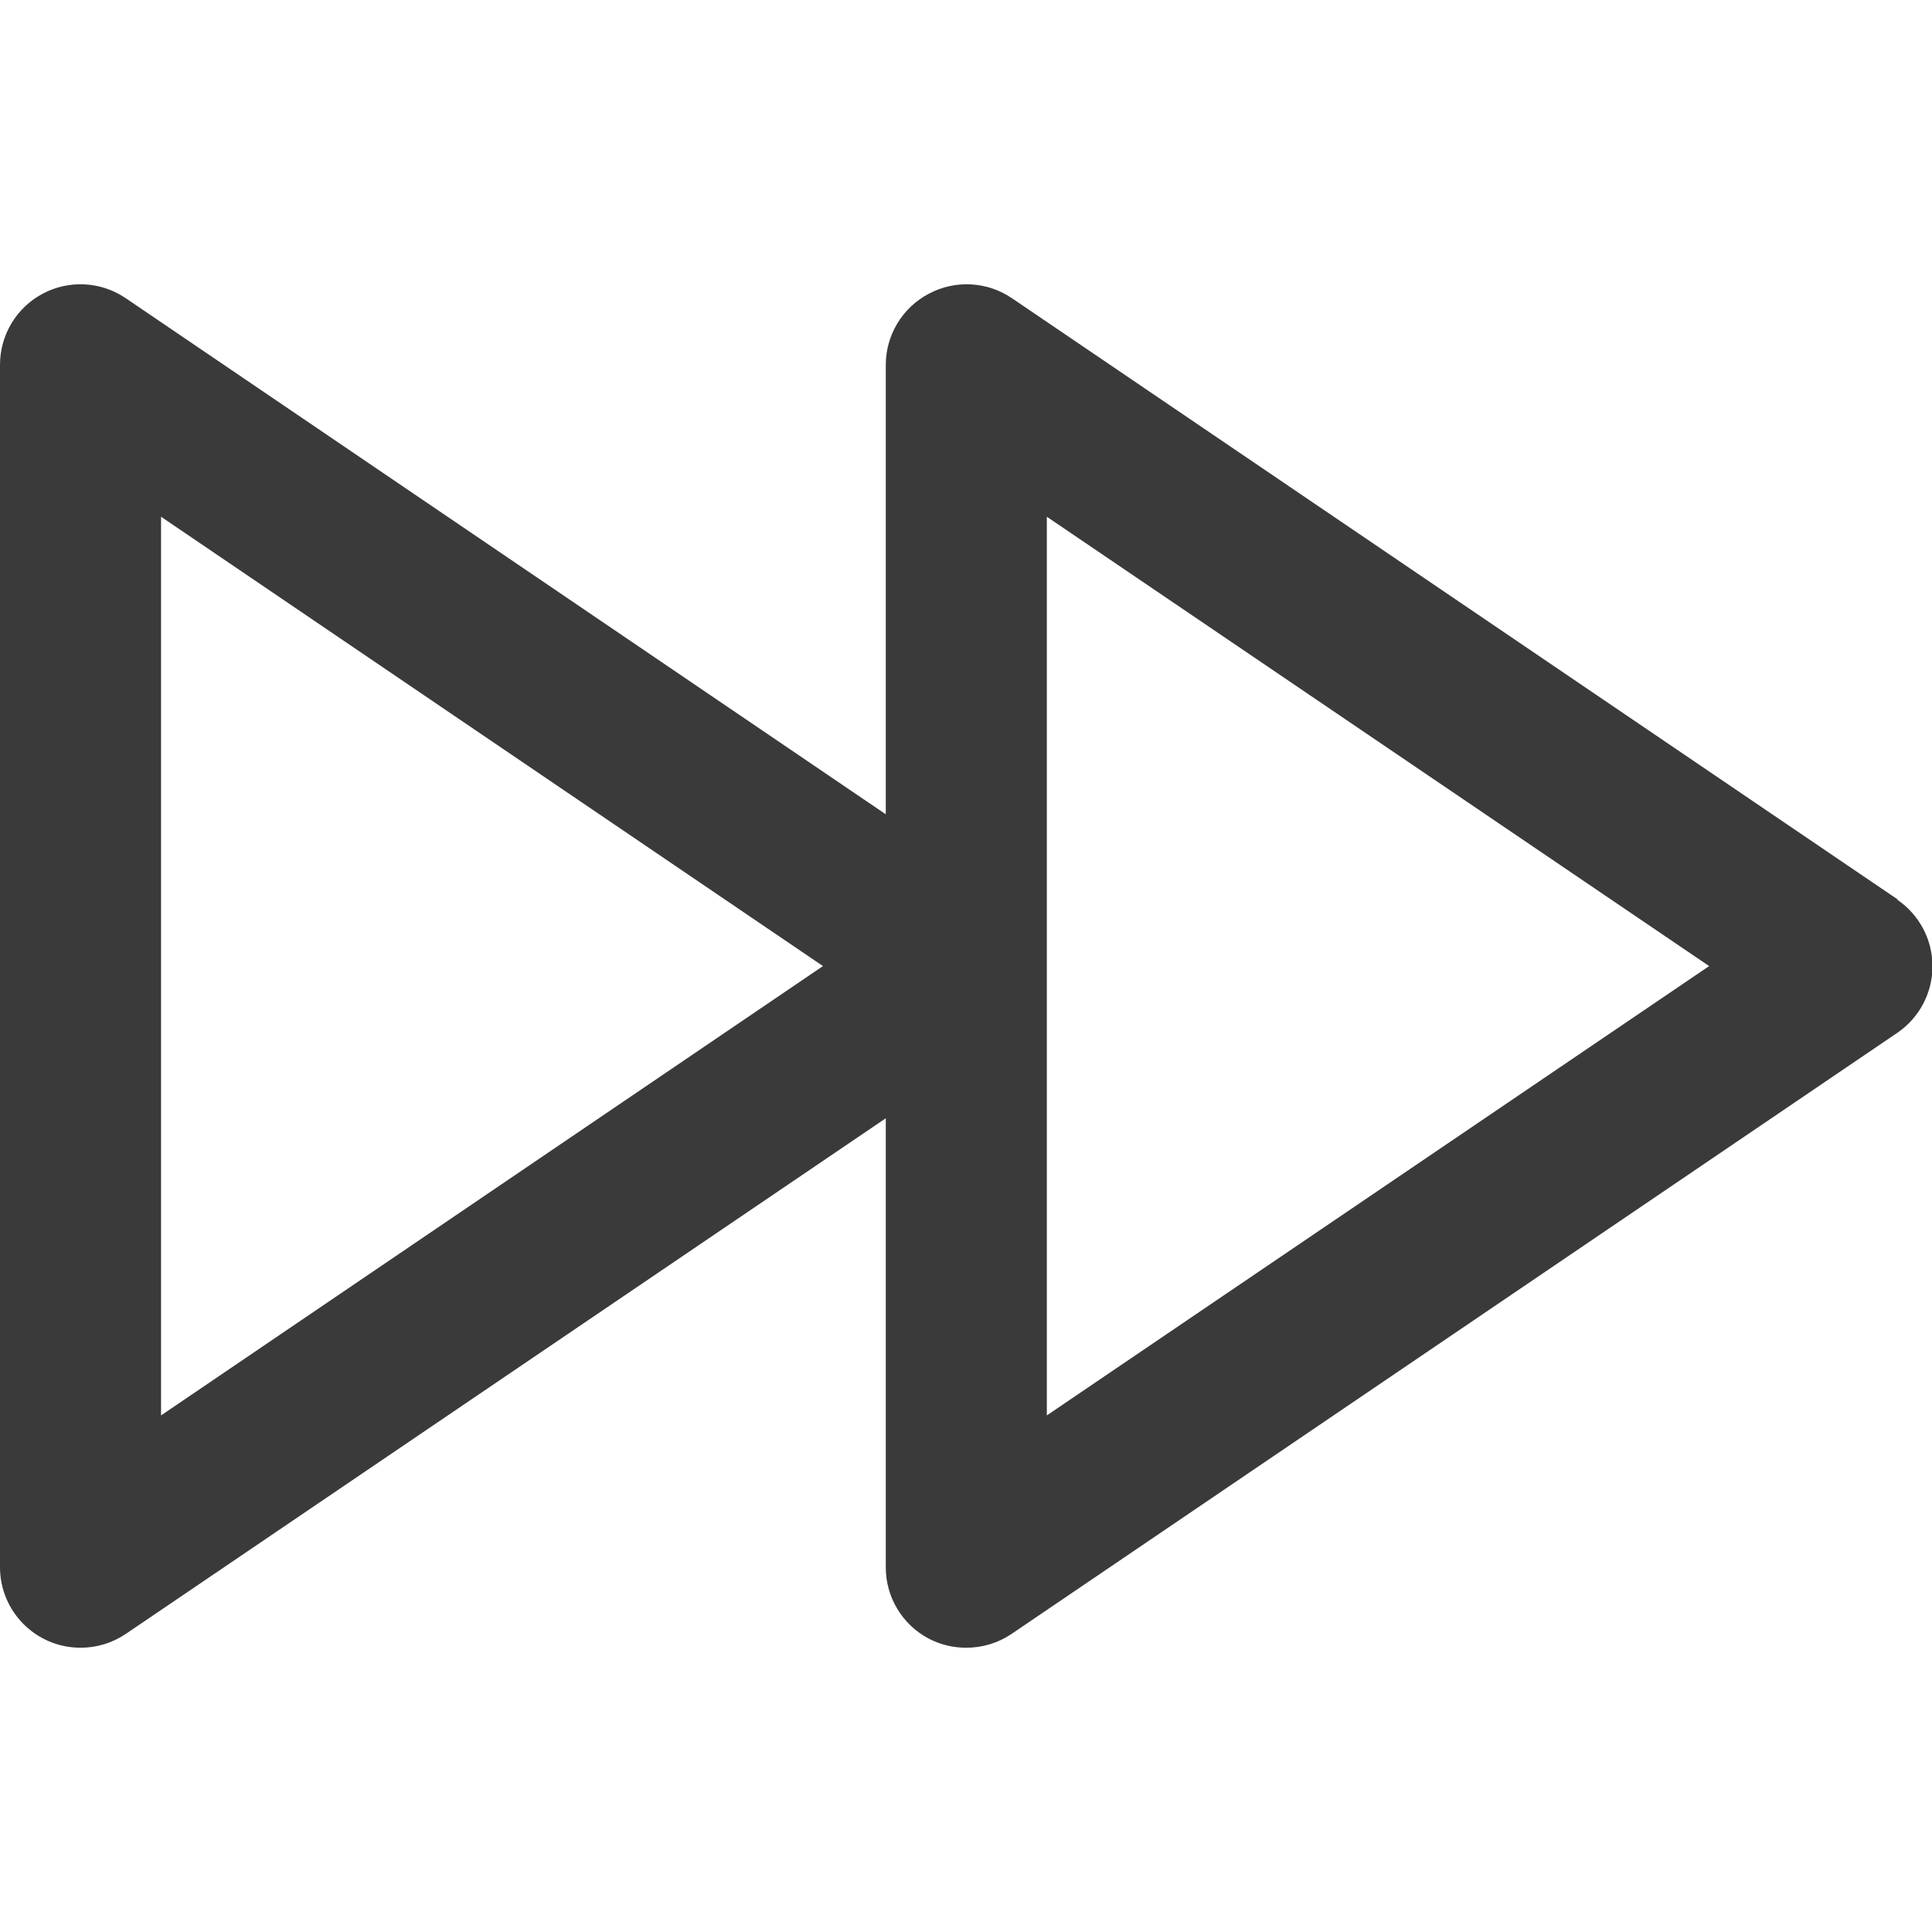
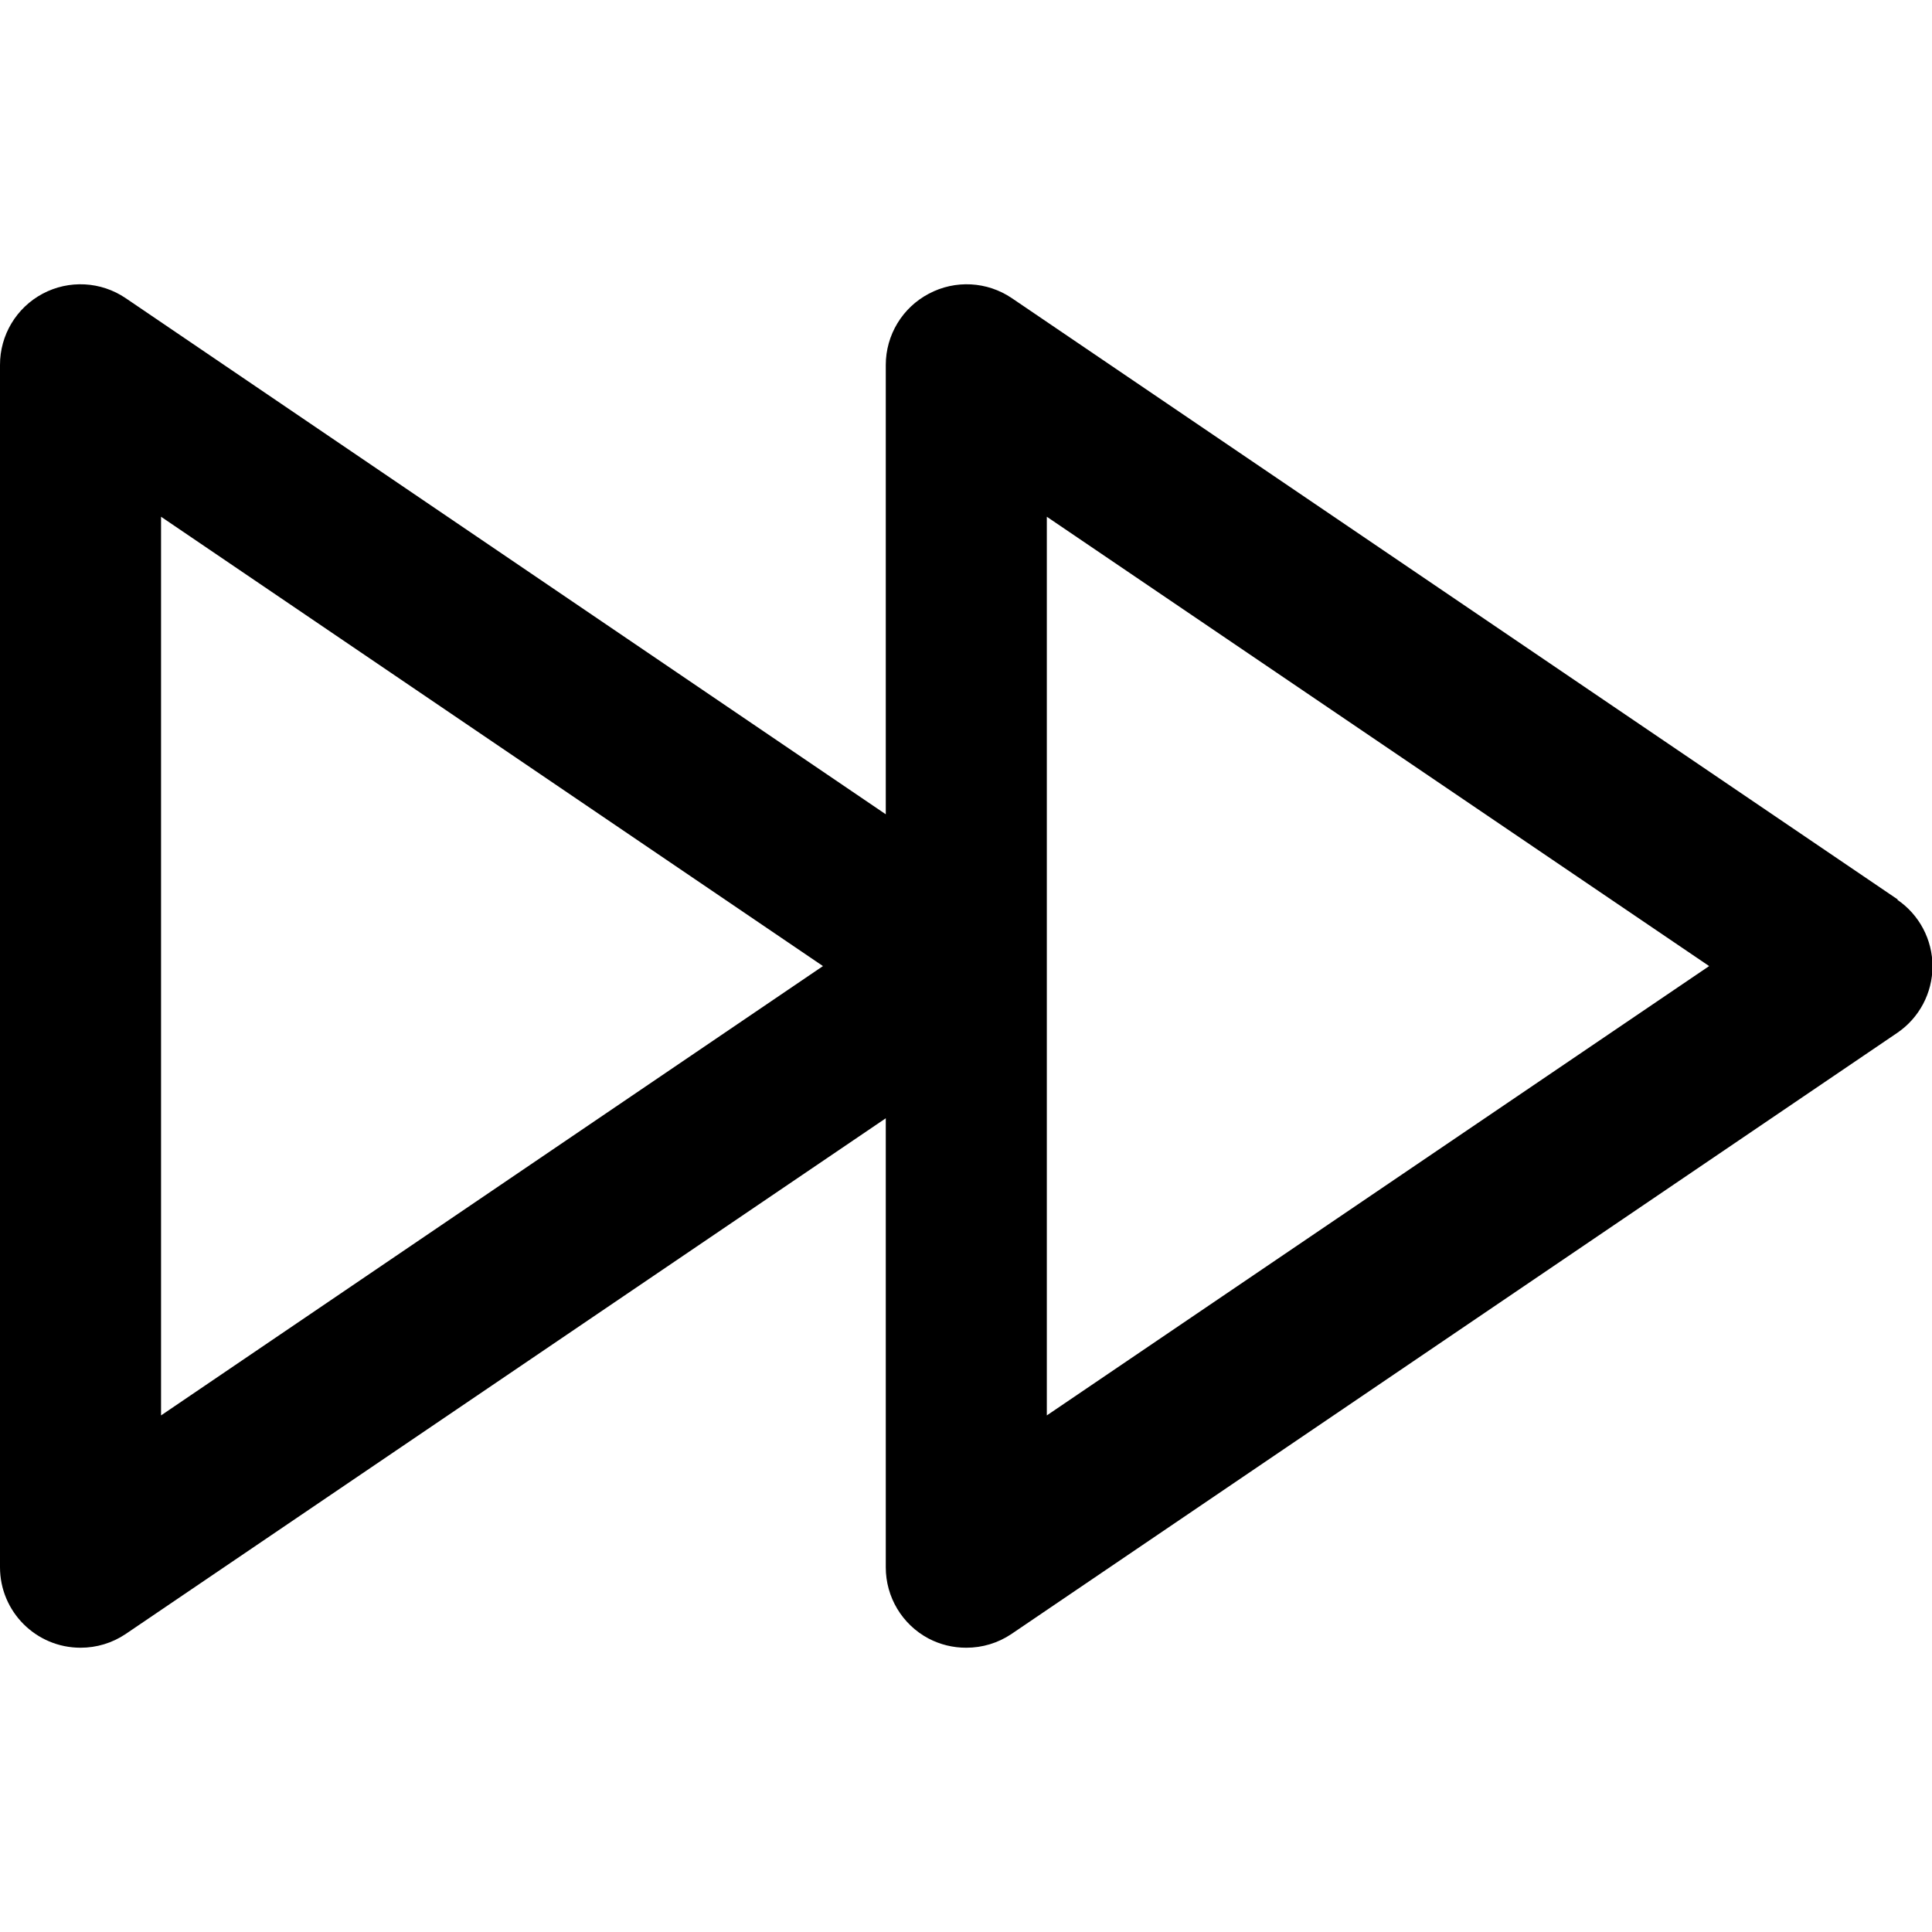
<svg xmlns="http://www.w3.org/2000/svg" t="1659943054646" class="icon" viewBox="0 0 1451 1024" version="1.1" p-id="10892" width="200" height="200">
-   <path d="M1425.45 462.166L759.897 10.4a60.477 60.477 0 0 0-62.292-3.326A60.477 60.477 0 0 0 665.25 60.596v337.463L94.345 10.4A60.477 60.477 0 0 0 32.053 7.074 60.477 60.477 0 0 0 0 60.596v902.926a60.477 60.477 0 0 0 60.477 60.477 60.477 60.477 0 0 0 33.867-10.281L665.25 626.361v337.161a60.477 60.477 0 0 0 32.053 53.522 60.477 60.477 0 0 0 28.424 6.955 60.477 60.477 0 0 0 33.867-10.281l665.25-451.463a60.477 60.477 0 0 0 0-100.09zM120.955 849.522V174.596l497.123 337.463z m665.25 0V174.596l497.426 337.463z" fill="#3A3A3A" p-id="10893" />
+   <path d="M1425.45 462.166L759.897 10.4a60.477 60.477 0 0 0-62.292-3.326A60.477 60.477 0 0 0 665.25 60.596v337.463L94.345 10.4A60.477 60.477 0 0 0 32.053 7.074 60.477 60.477 0 0 0 0 60.596v902.926a60.477 60.477 0 0 0 60.477 60.477 60.477 60.477 0 0 0 33.867-10.281L665.25 626.361v337.161a60.477 60.477 0 0 0 32.053 53.522 60.477 60.477 0 0 0 28.424 6.955 60.477 60.477 0 0 0 33.867-10.281l665.25-451.463a60.477 60.477 0 0 0 0-100.09zM120.955 849.522V174.596l497.123 337.463z m665.25 0V174.596l497.426 337.463z" p-id="10893" />
</svg>
